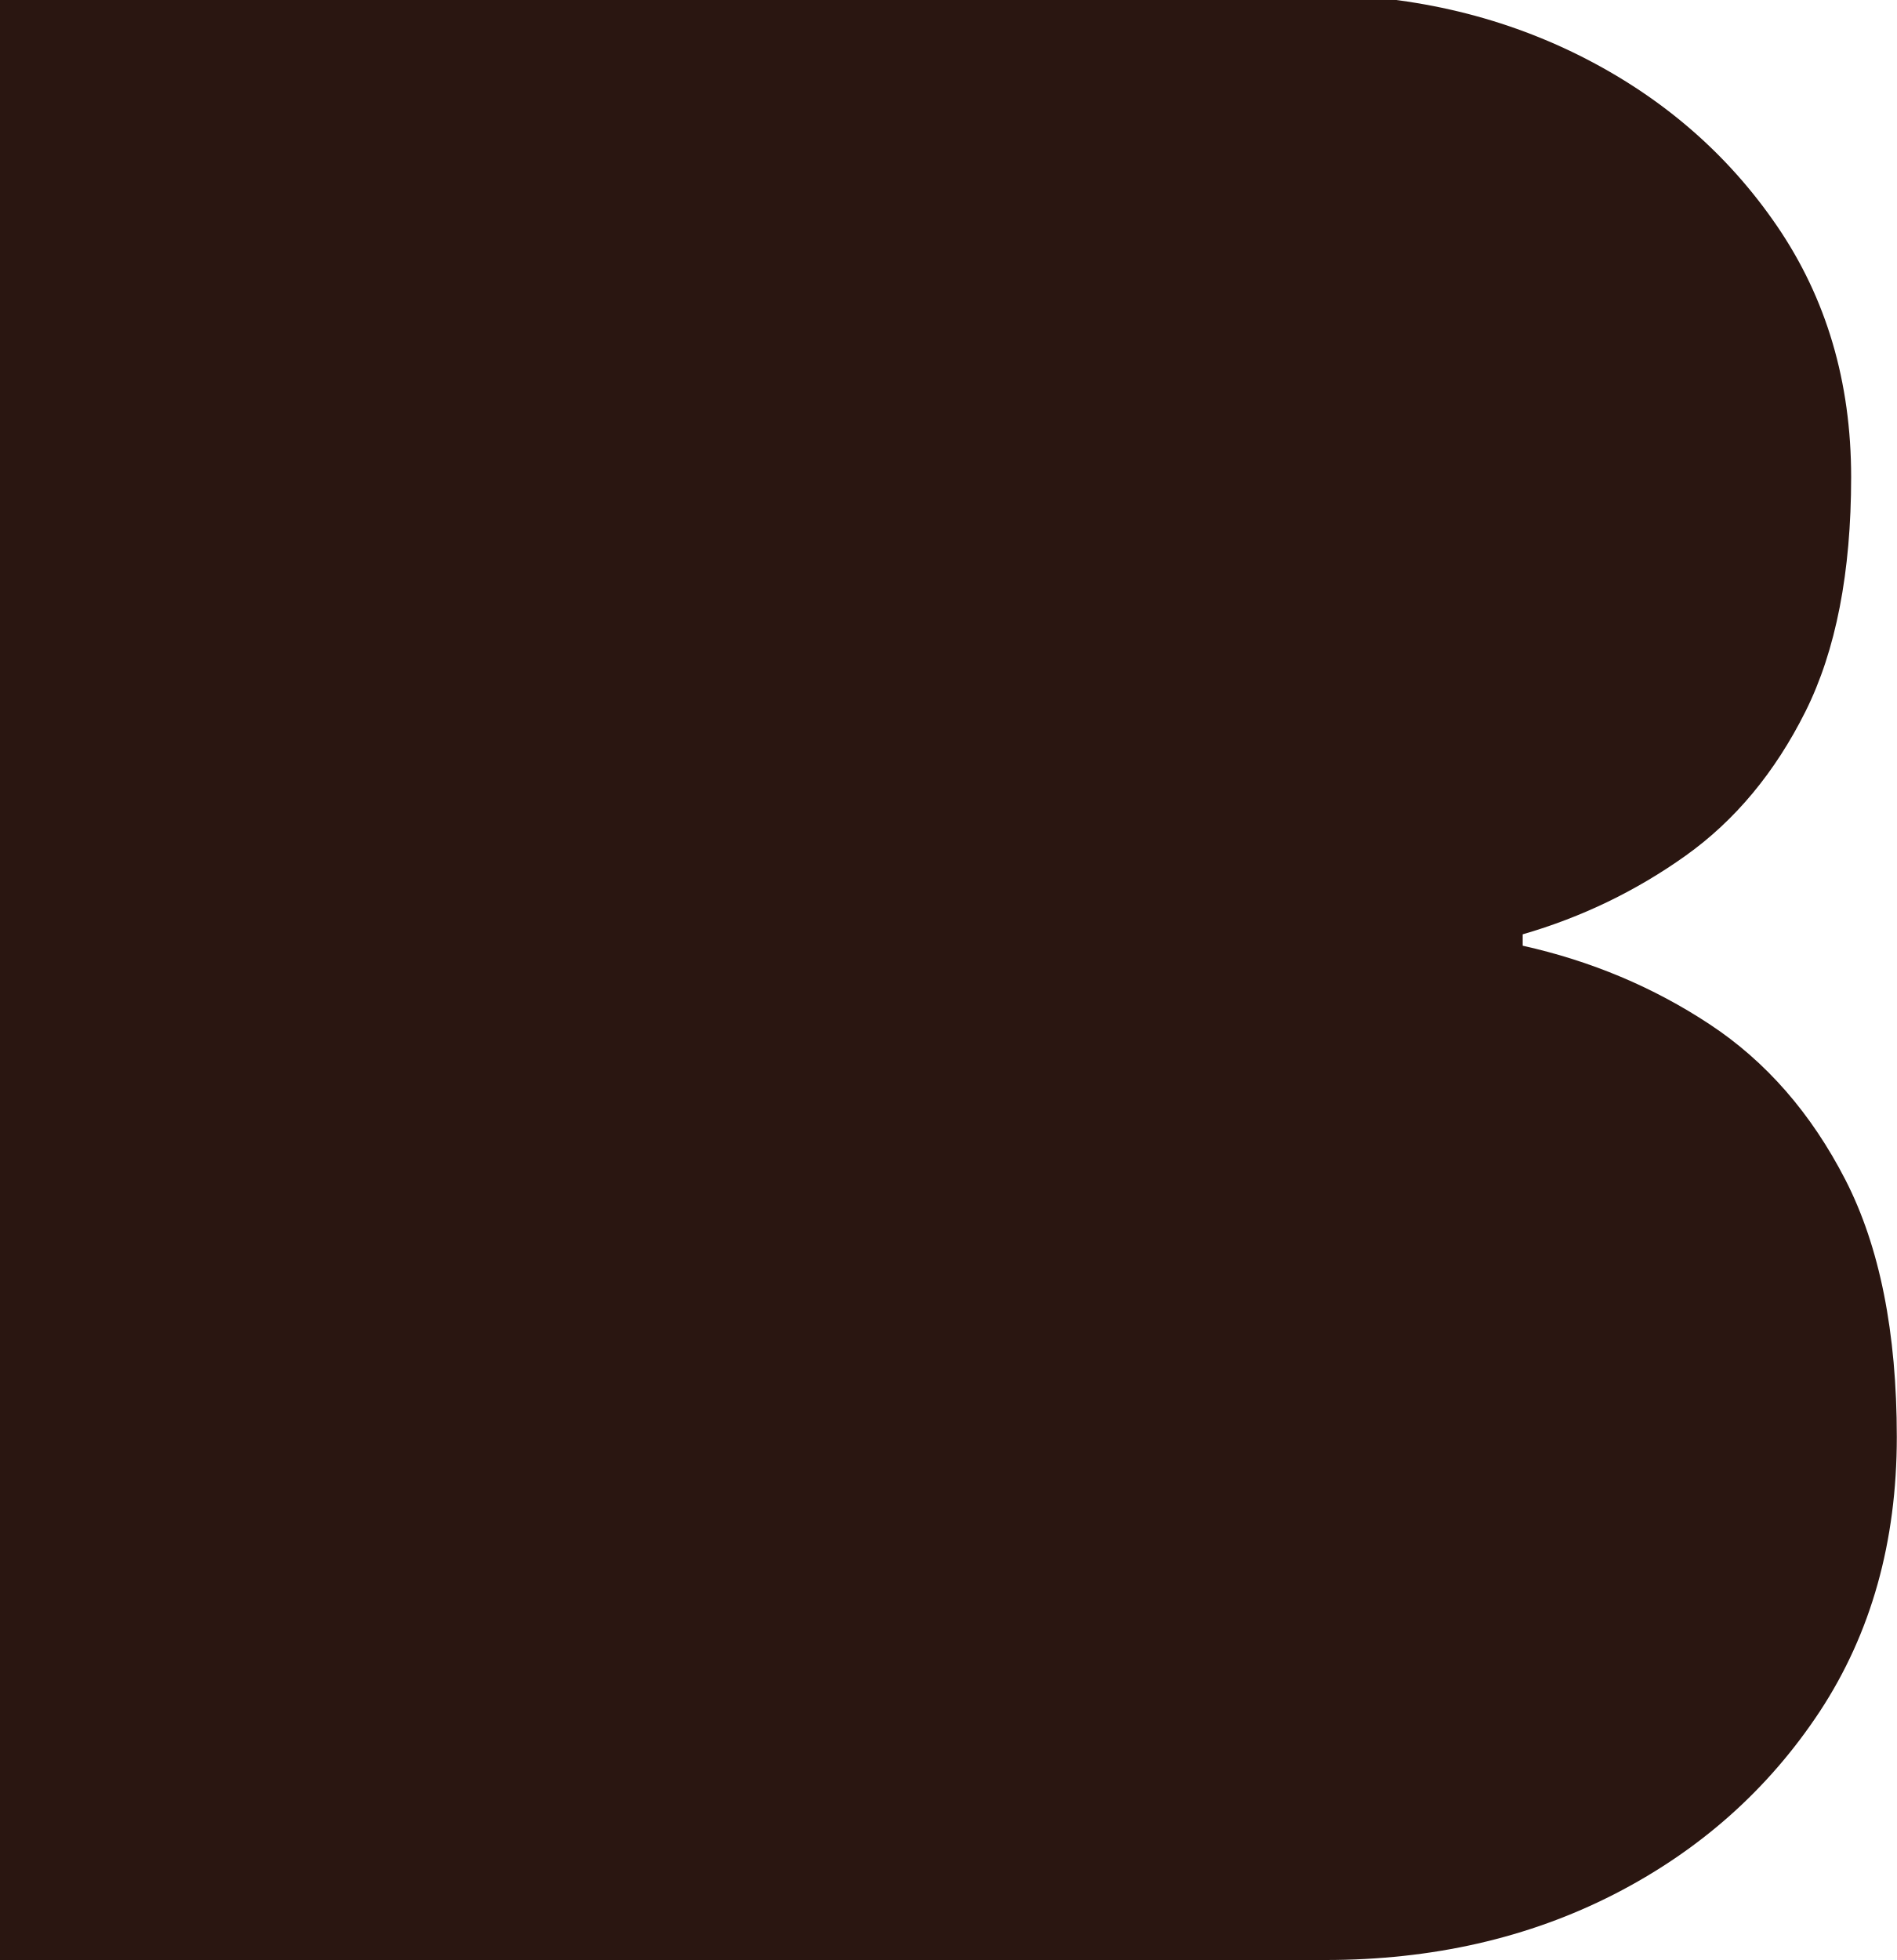
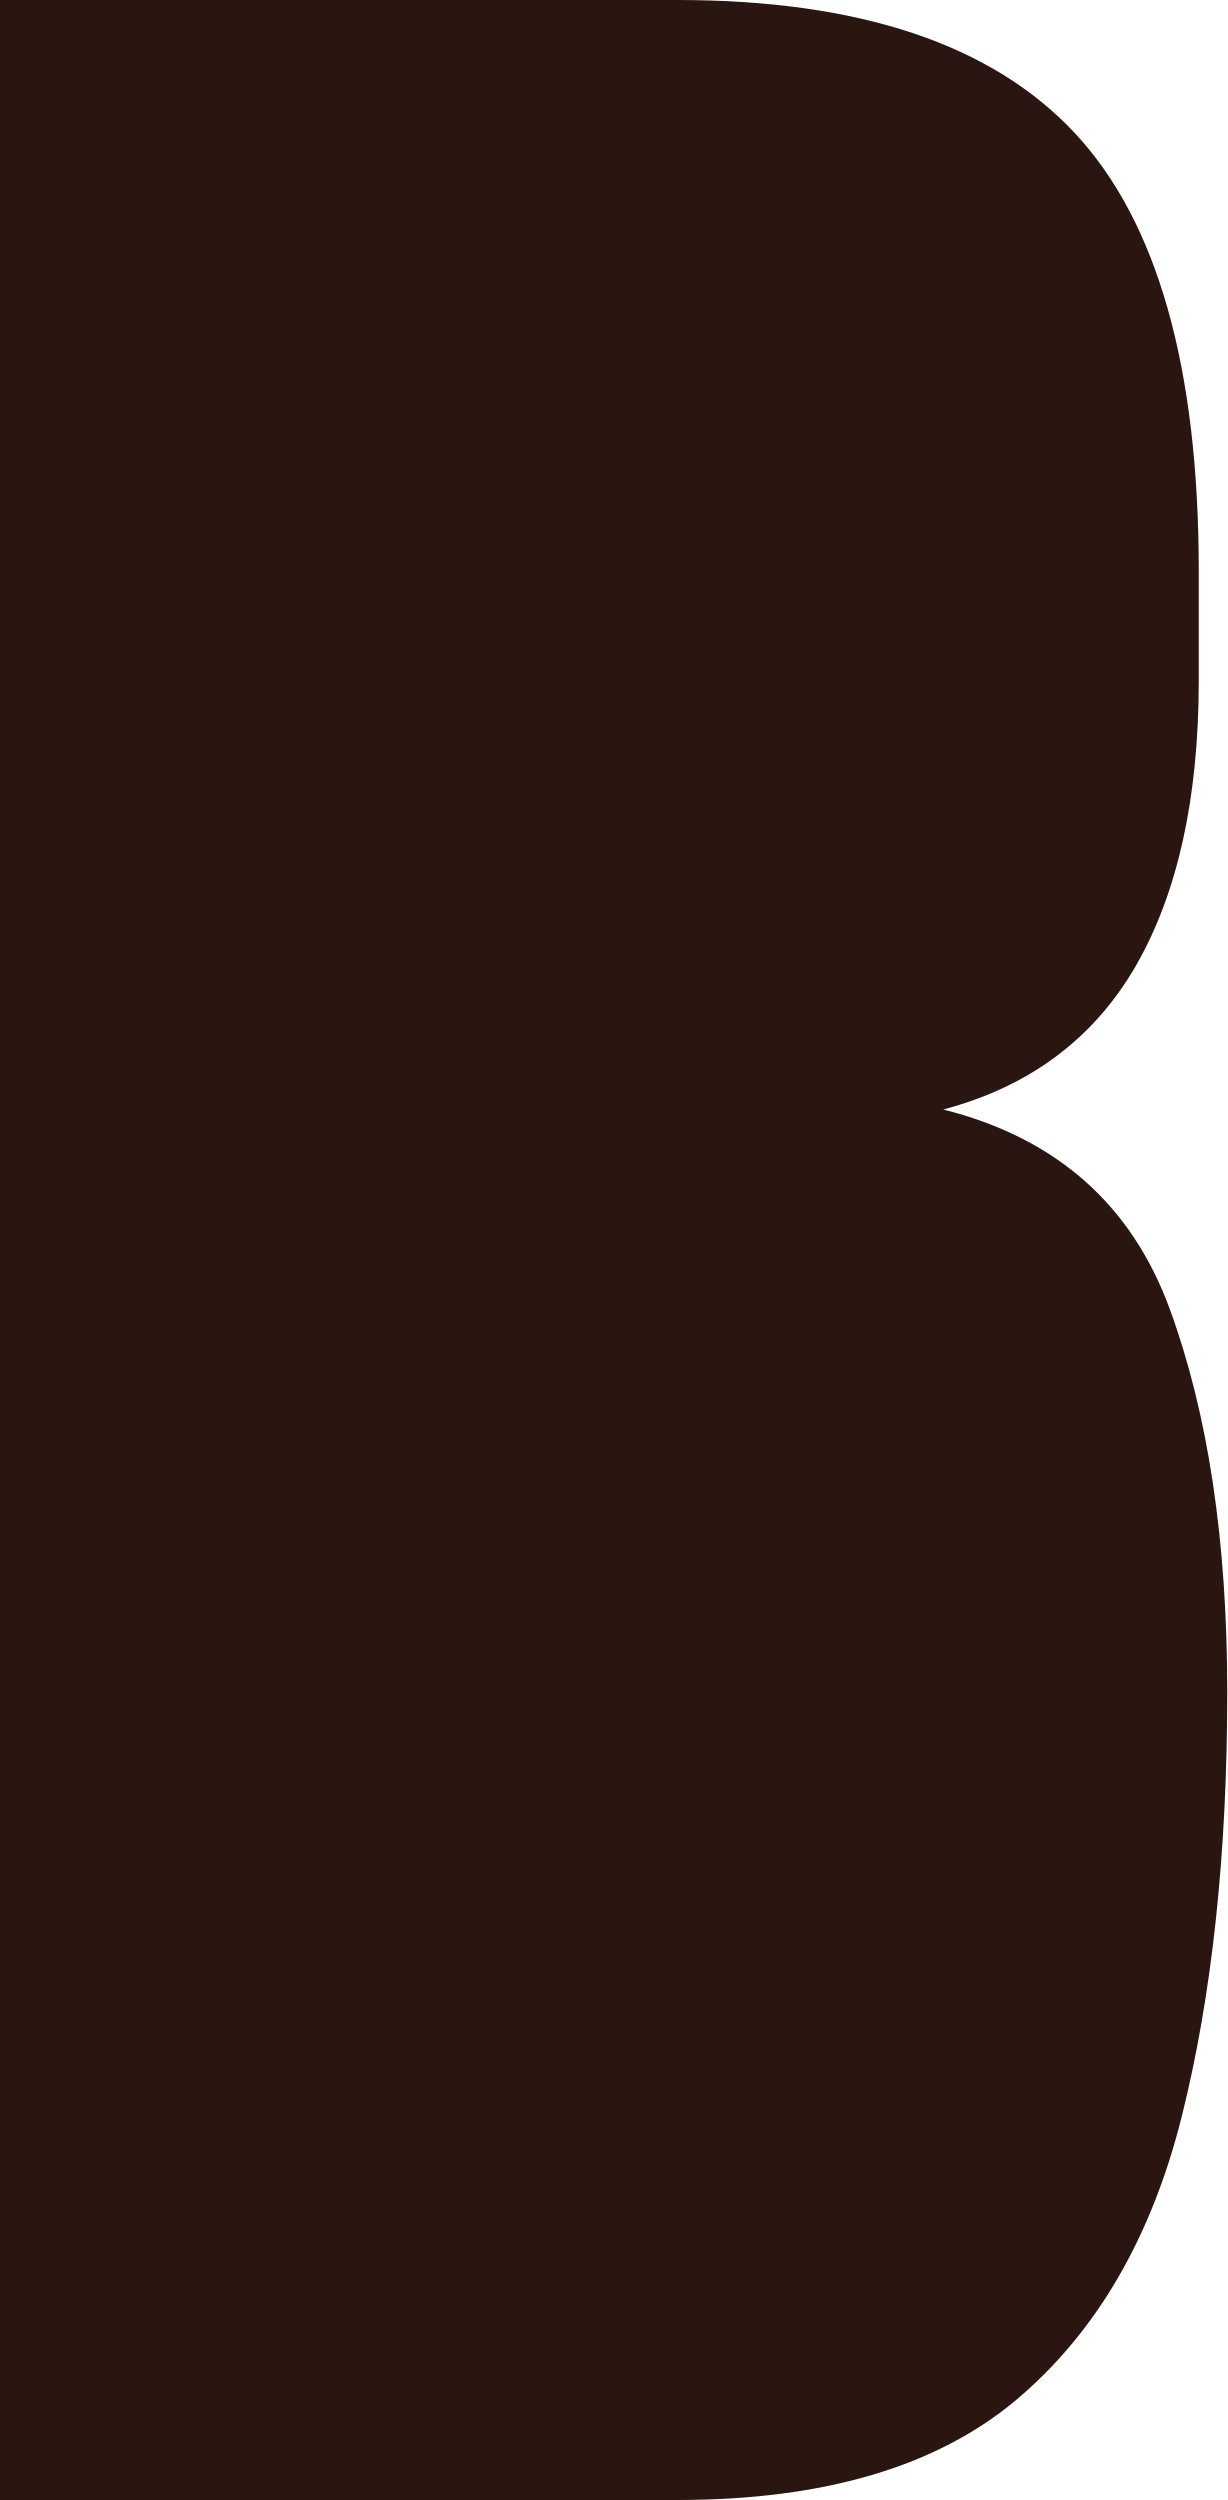
- <svg xmlns="http://www.w3.org/2000/svg" viewBox="0 0 967.9 1000.0">
+ <svg xmlns="http://www.w3.org/2000/svg" viewBox="0 0 490.9 1000.0">
  <g fill="#2A1611">
-     <path d="M0 1000V-2.9H667.6Q743.4 -2.9 806.1 28.4Q868.8 59.8 906.7 115.2Q944.6 170.6 944.6 243.4Q944.6 316.3 921.3 363Q898 409.6 860.1 436.6Q822.2 463.6 777 476.7V482.5Q829.4 494.2 872.4 522.6Q915.5 551 941.7 602Q967.9 653.1 967.9 733.2Q967.9 813.4 928.6 873.2Q889.2 932.9 823.6 966.5Q758 1000 676.4 1000Z" />
+     <path d="M0 1000V0H271Q380.1 0 429.8 53.1Q479.5 106.2 479.5 228.4V272.2Q479.5 342.6 454.3 386.4Q429 430.1 377.3 443.8Q444.9 460.8 467.9 523.6Q490.9 586.4 490.9 676.7Q490.9 773.9 472.7 846.6Q454.5 919.3 406.8 959.7Q359.1 1000 271 1000Z" />
  </g>
</svg>
